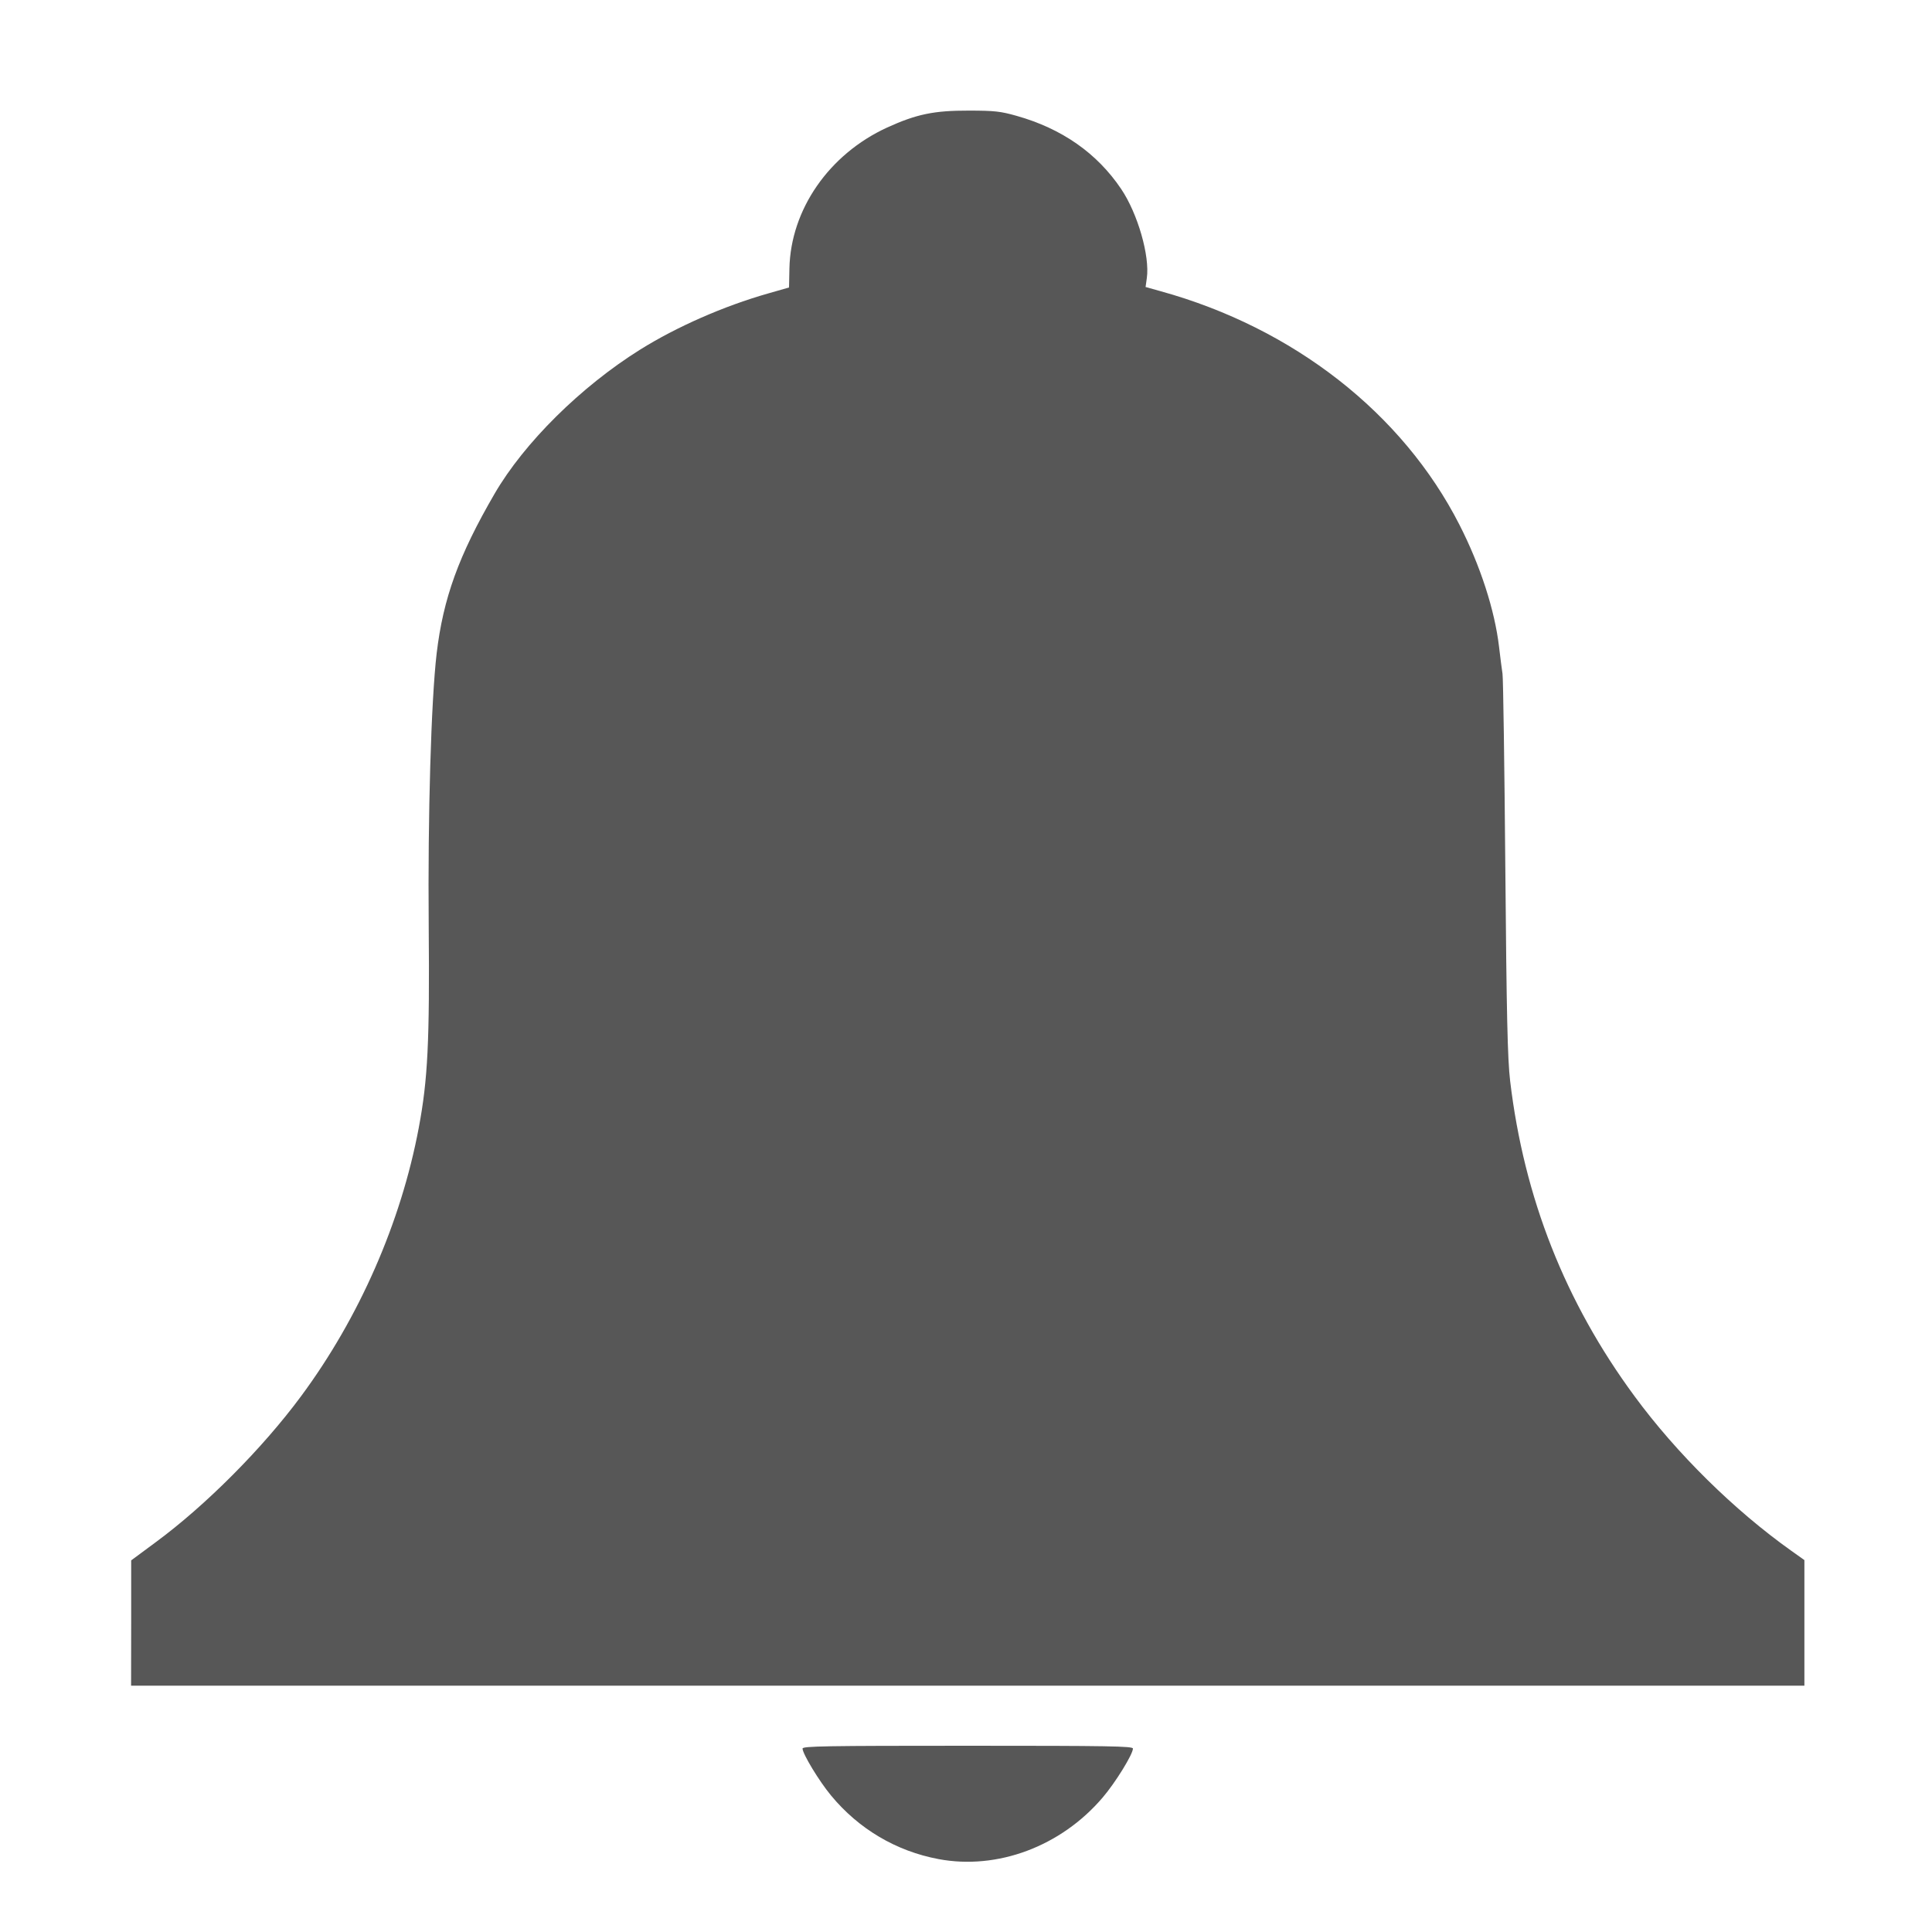
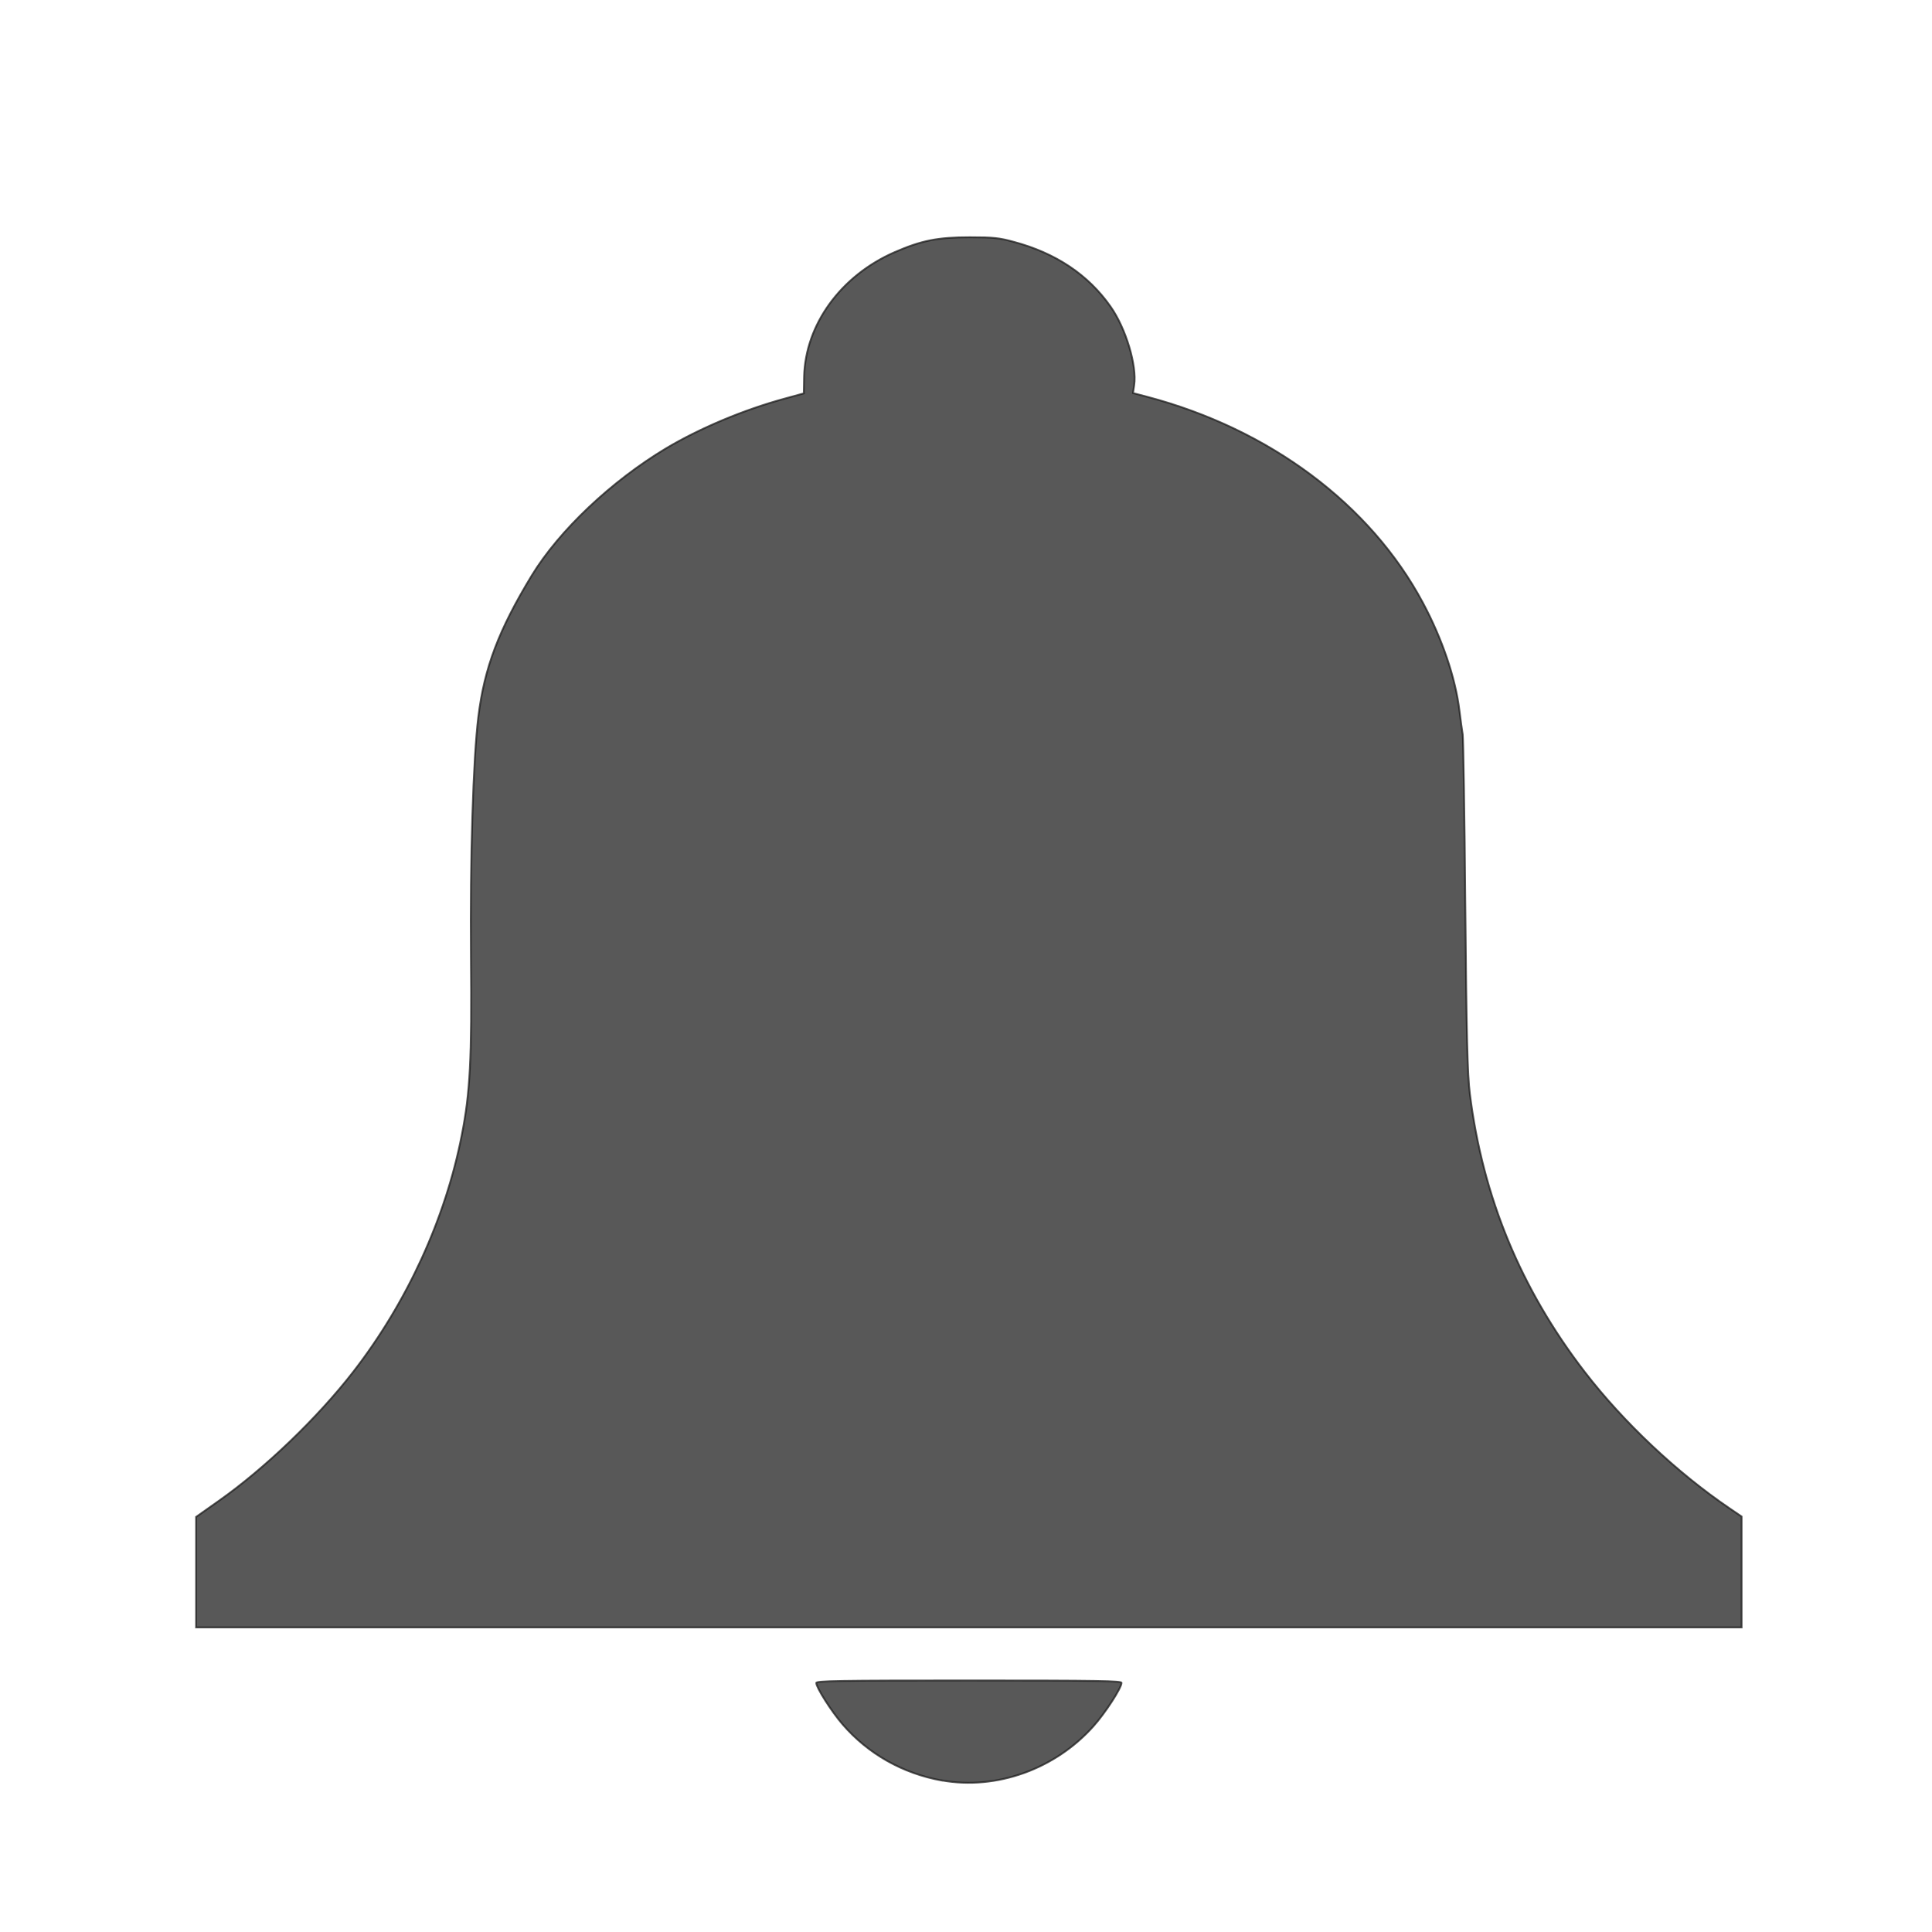
<svg xmlns="http://www.w3.org/2000/svg" width="20px" height="20px" viewBox="0 0 20 20" version="1.1" id="SVGRoot">
  <defs id="defs96" />
  <g id="layer1">
-     <path style="fill:#1a1a1a;stroke-width:0.021;fill-opacity:0.733" d="M 9.715,19.245 C 9.277,19.163 8.889,18.933 8.603,18.587 8.48,18.439 8.308,18.155 8.308,18.101 c 0,-0.025 0.233,-0.029 1.71,-0.029 1.464,0 1.71,0.004 1.71,0.029 0,0.059 -0.182,0.354 -0.315,0.509 -0.431,0.504 -1.087,0.75 -1.699,0.635 z M 1.358,16.802 v -0.649 l 0.254,-0.188 C 2.129,15.584 2.717,14.994 3.117,14.453 3.719,13.64 4.151,12.654 4.335,11.675 4.429,11.174 4.448,10.784 4.438,9.582 4.428,8.441 4.463,7.256 4.52,6.766 4.588,6.193 4.748,5.751 5.12,5.111 5.427,4.583 6.013,4.003 6.627,3.619 7.005,3.383 7.491,3.169 7.951,3.038 l 0.217,-0.062 0.004,-0.195 C 8.184,2.17 8.582,1.596 9.184,1.32 9.487,1.182 9.668,1.144 10.029,1.145 c 0.266,3.37e-4 0.327,0.007 0.494,0.054 0.469,0.132 0.833,0.386 1.083,0.757 0.172,0.255 0.298,0.695 0.266,0.922 l -0.013,0.093 0.157,0.044 c 1.374,0.38 2.503,1.262 3.092,2.417 0.216,0.423 0.365,0.882 0.41,1.263 0.013,0.11 0.029,0.237 0.036,0.281 0.007,0.044 0.02,0.946 0.029,2.005 0.013,1.533 0.023,1.983 0.05,2.21 0.144,1.209 0.57,2.289 1.288,3.263 0.437,0.594 1.032,1.18 1.623,1.6 l 0.135,0.096 v 0.65 0.65 H 10.018 1.357 Z" id="path228" />
+     <path style="fill:#1c1c1c;stroke:#1b1b1b;stroke-width:0.019;stroke-opacity:0.733;fill-opacity:0.733" d="M 9.75,18.432 C 9.346,18.359 8.987,18.157 8.723,17.851 8.61,17.721 8.45,17.47 8.45,17.422 c 0,-0.022 0.215,-0.026 1.58,-0.026 1.353,0 1.58,0.004 1.58,0.025 0,0.052 -0.168,0.312 -0.291,0.449 -0.398,0.445 -1.004,0.662 -1.569,0.561 z M 2.03,16.275 V 15.703 L 2.265,15.537 C 2.742,15.201 3.286,14.679 3.656,14.202 4.212,13.485 4.611,12.615 4.78,11.751 4.867,11.309 4.885,10.965 4.875,9.903 4.866,8.896 4.898,7.85 4.952,7.418 5.014,6.912 5.162,6.522 5.505,5.957 5.789,5.491 6.331,4.979 6.897,4.64 7.247,4.432 7.696,4.243 8.121,4.127 l 0.2,-0.055 0.003,-0.172 C 8.336,3.361 8.704,2.854 9.26,2.611 9.54,2.489 9.707,2.456 10.04,2.456 c 0.246,2.975e-4 0.302,0.006 0.456,0.048 0.434,0.116 0.77,0.341 1,0.669 0.159,0.225 0.275,0.613 0.245,0.814 l -0.012,0.082 0.145,0.038 c 1.269,0.335 2.312,1.114 2.856,2.133 0.2,0.374 0.337,0.778 0.378,1.115 0.012,0.097 0.027,0.209 0.034,0.248 0.006,0.039 0.019,0.835 0.027,1.769 0.012,1.353 0.022,1.75 0.047,1.95 0.133,1.067 0.527,2.02 1.189,2.88 0.404,0.524 0.954,1.042 1.499,1.412 l 0.125,0.085 v 0.574 0.574 H 10.03 2.03 Z" id="path228" />
  </g>
</svg>
